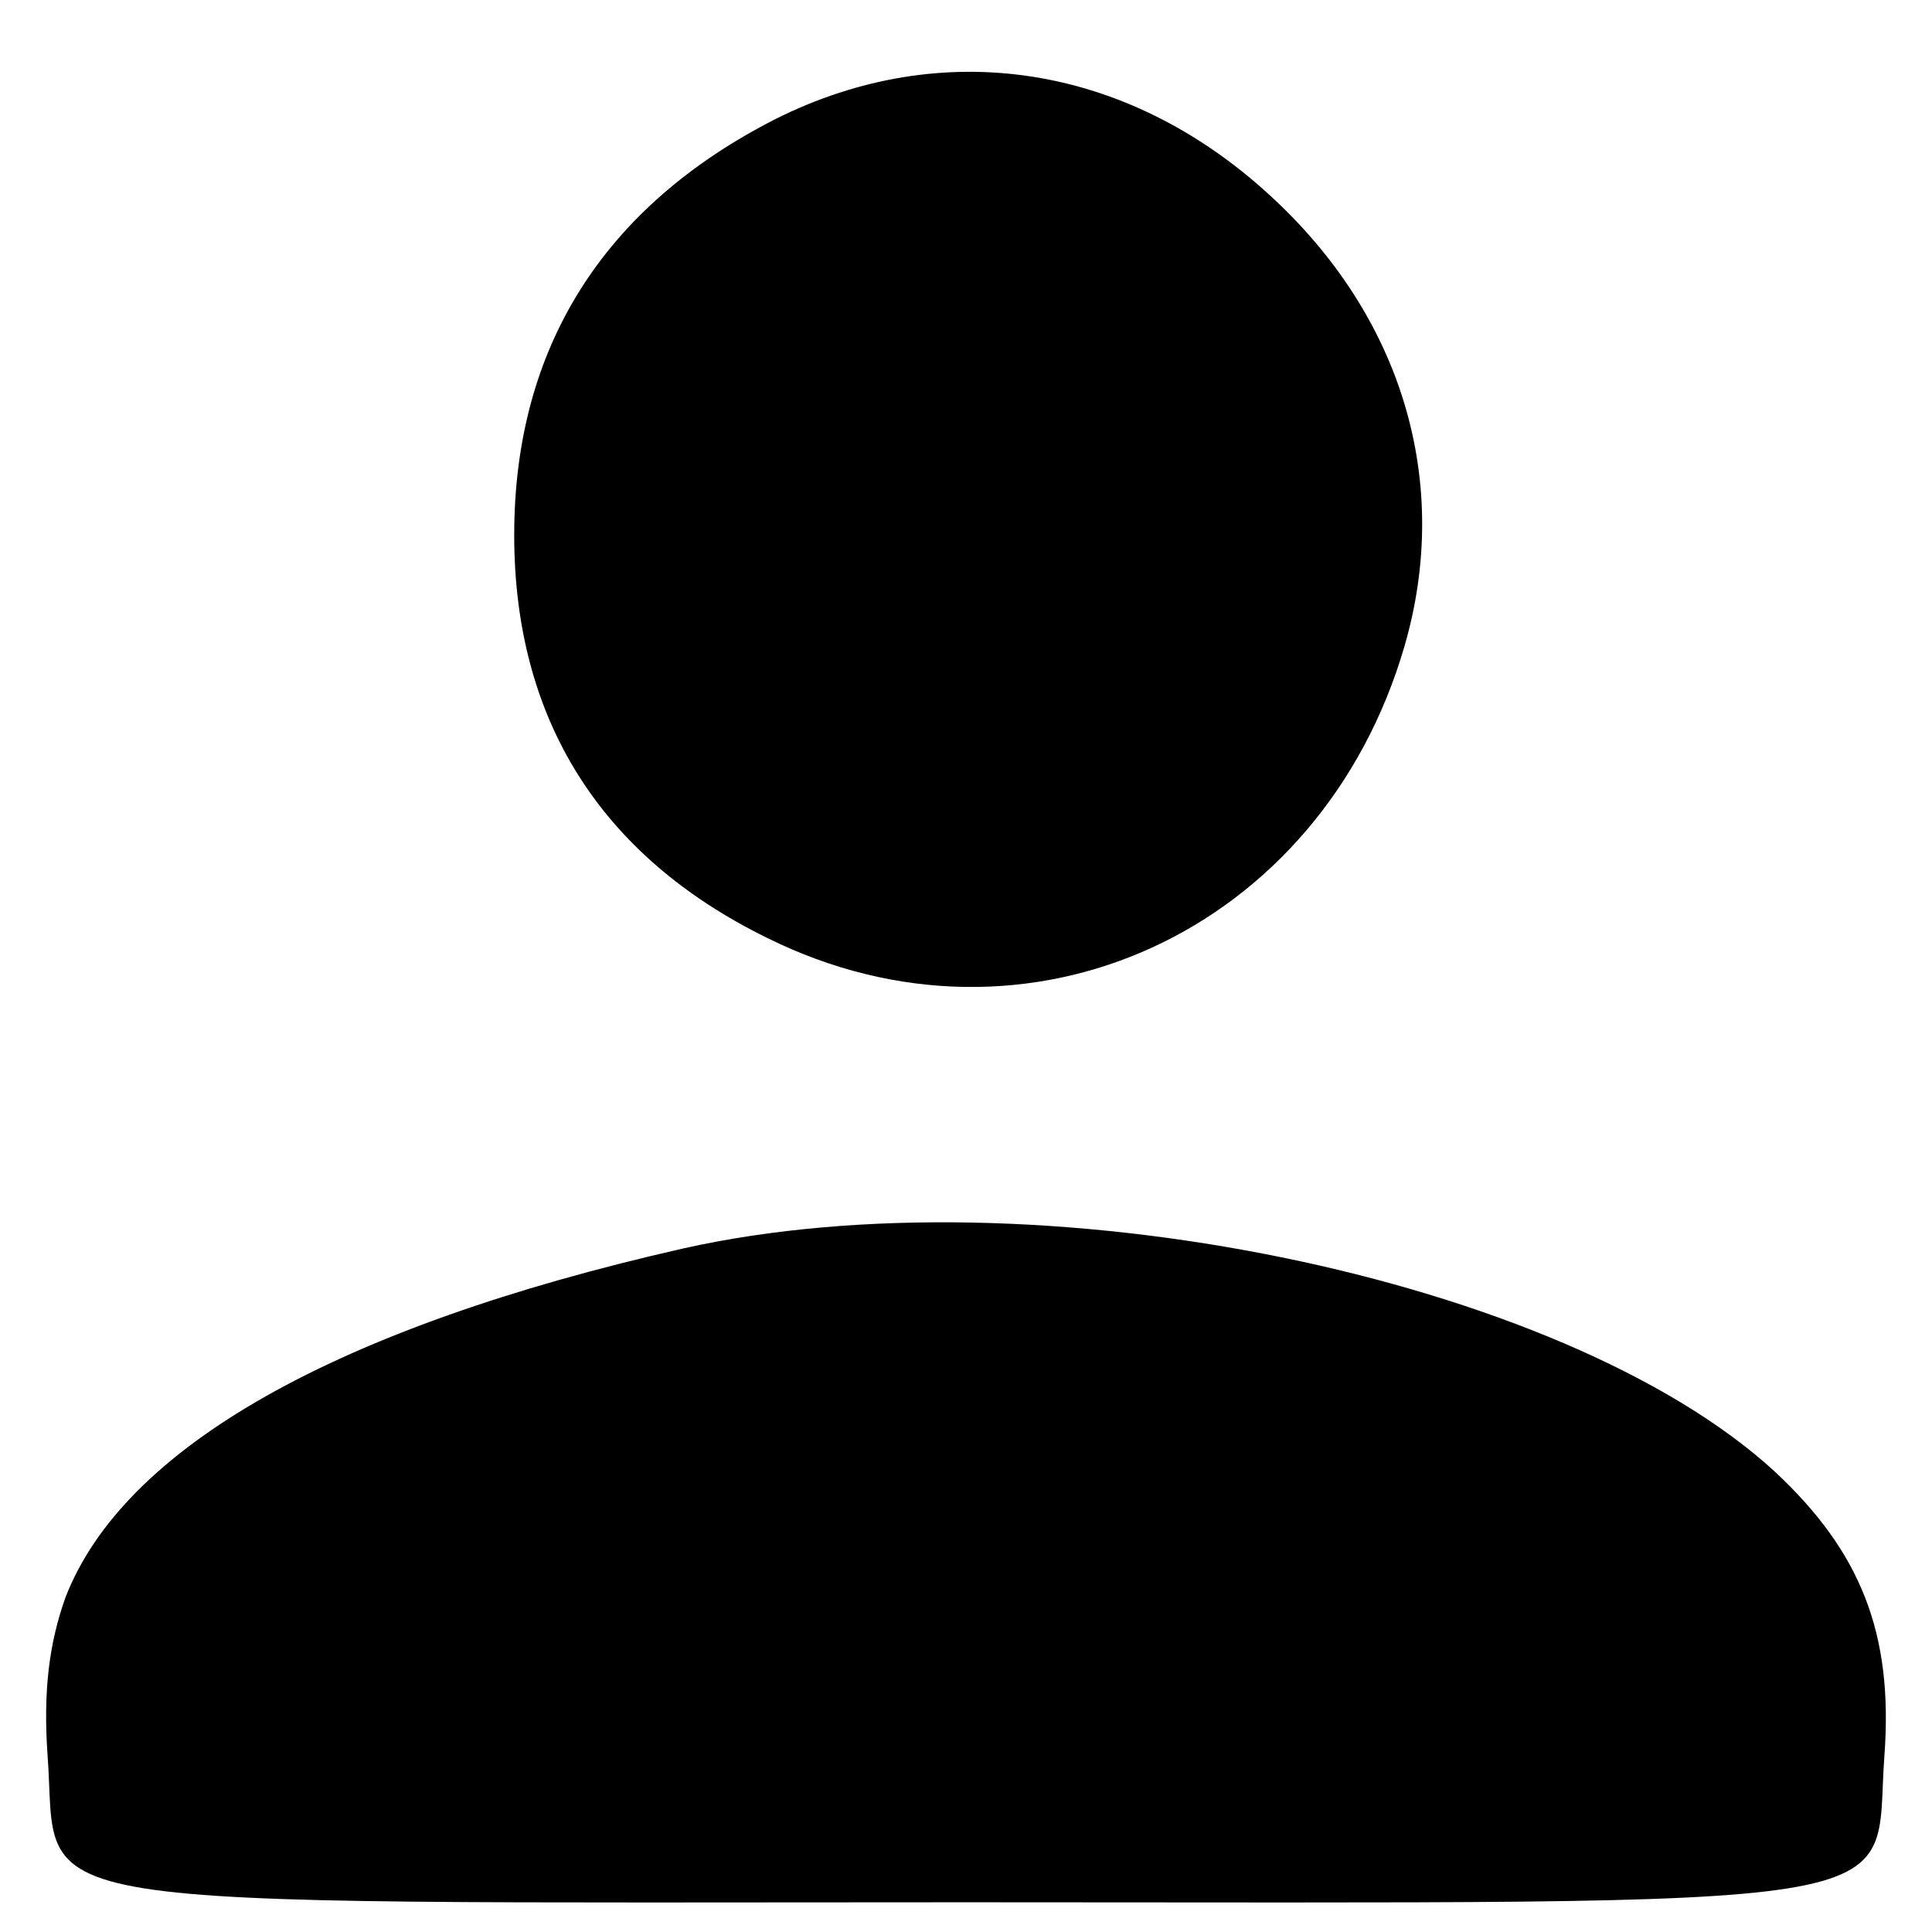
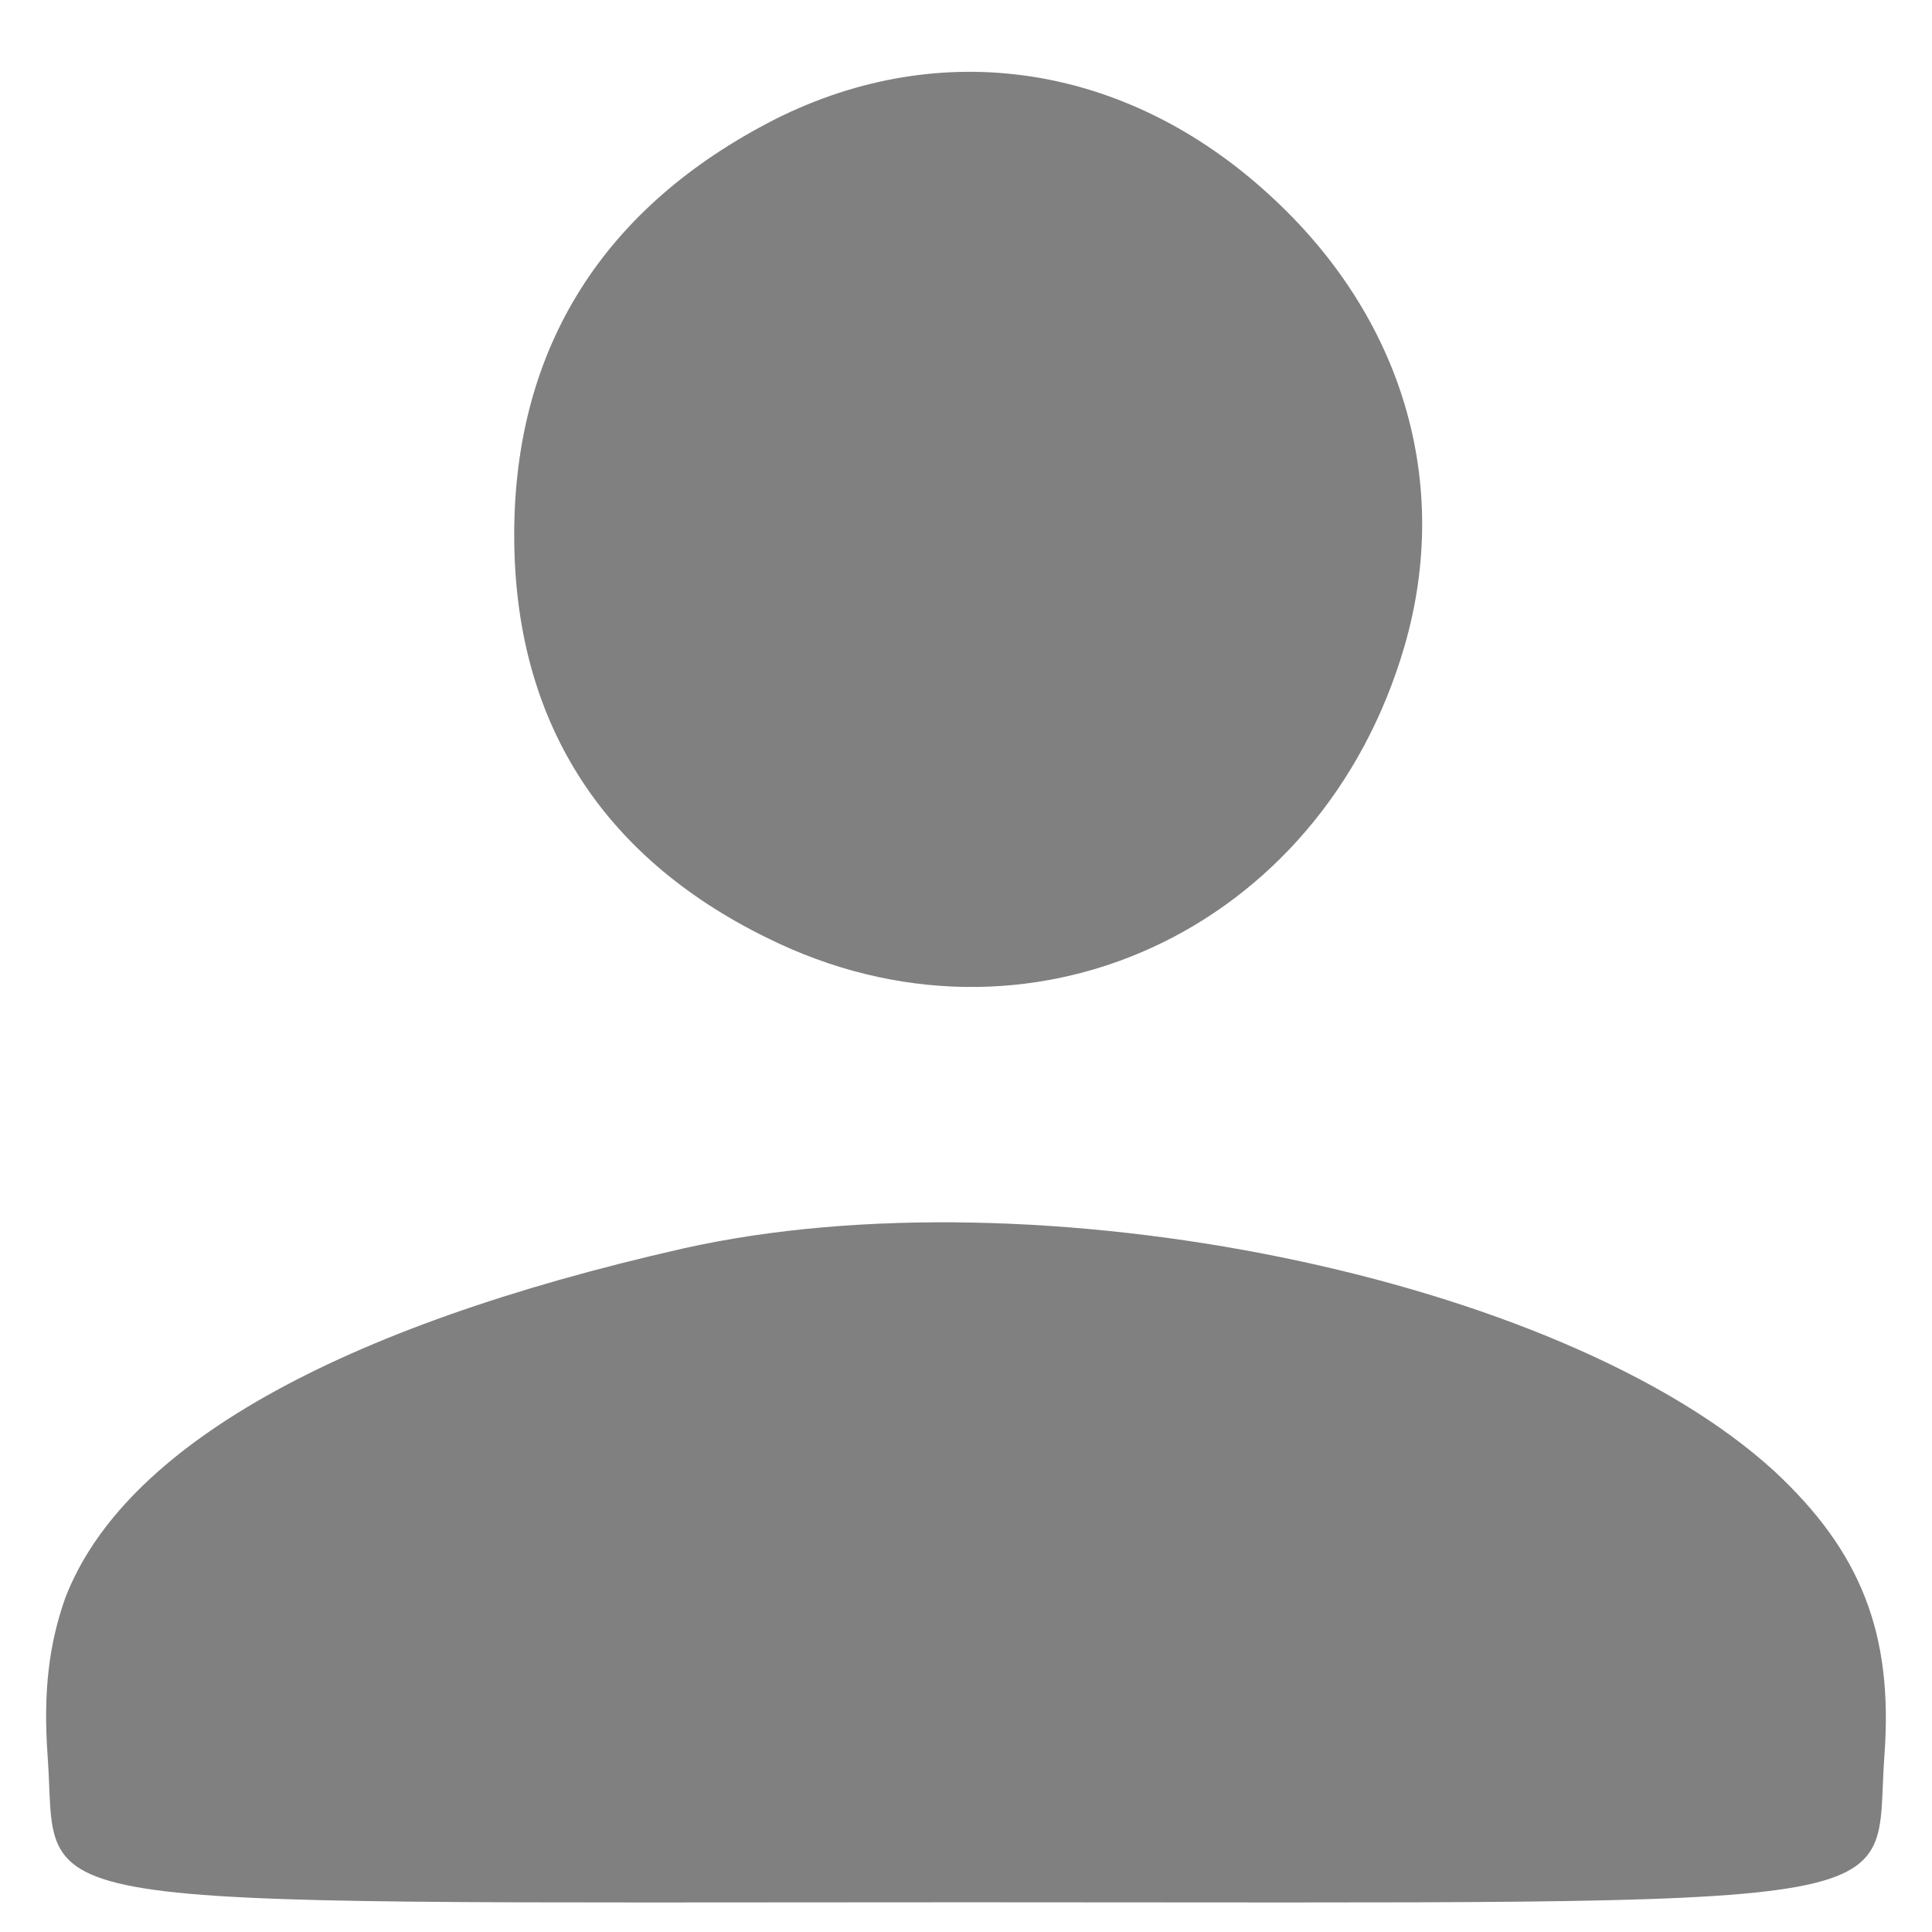
<svg xmlns="http://www.w3.org/2000/svg" version="1.0" width="130pt" height="130pt" viewBox="0 0 130 130" preserveAspectRatio="xMidYMid meet">
  <g transform="translate(0,130) scale(0.1,-0.1)" fill="#000000" stroke="none">
-     <path d="M522 1220 c-116 -59 -176 -154 -176 -280 0 -124 58 -216 170 -271 175 -87 373 4 429 196 32 110 -1 222 -91 304 -96 88 -220 107 -332 51z" />
-     <path d="M460 460 c-234 -53 -377 -134 -416 -235 -11 -31 -15 -63 -12 -106 8 -107 -41 -99 618 -99 659 0 610 -8 618 99 6 82 -16 137 -74 191 -143 131 -497 203 -734 150z" />
+     <path d="M522 1220 c-116 -59 -176 -154 -176 -280 0 -124 58 -216 170 -271 175 -87 373 4 429 196 32 110 -1 222 -91 304 -96 88 -220 107 -332 51z" fill="#808080" />
+     <path d="M460 460 c-234 -53 -377 -134 -416 -235 -11 -31 -15 -63 -12 -106 8 -107 -41 -99 618 -99 659 0 610 -8 618 99 6 82 -16 137 -74 191 -143 131 -497 203 -734 150z" fill="#808080" />
  </g>
</svg>
